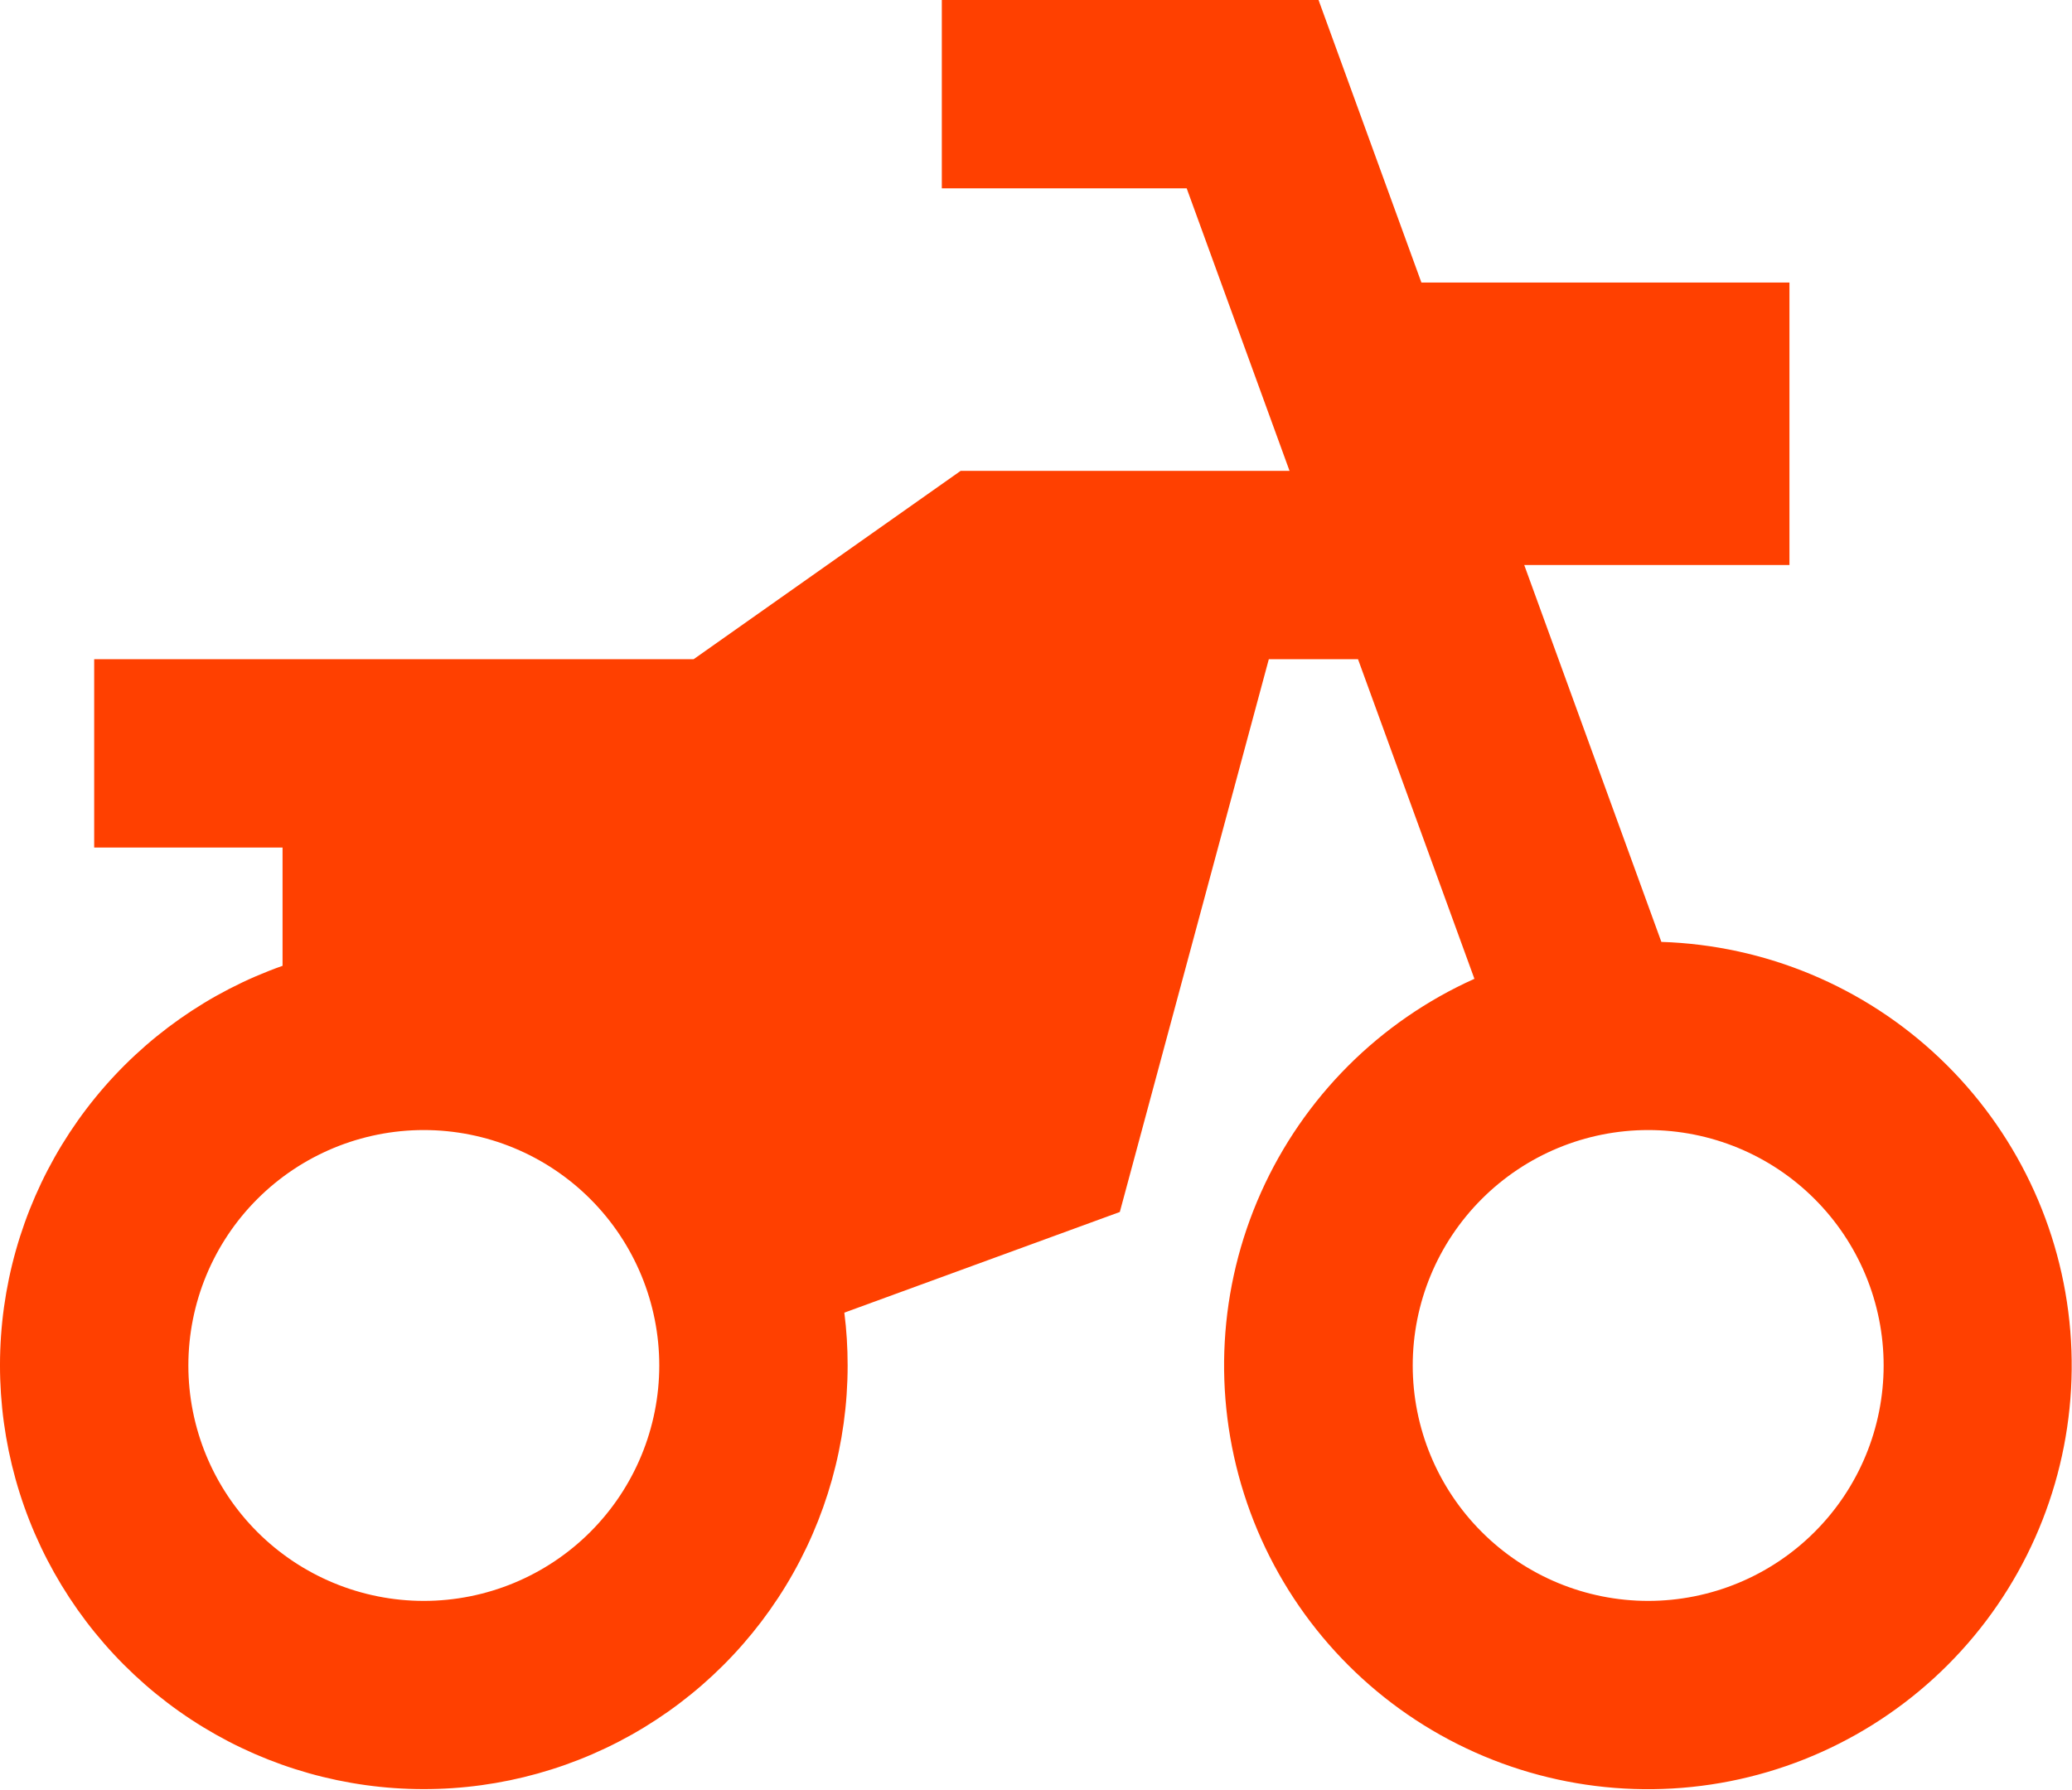
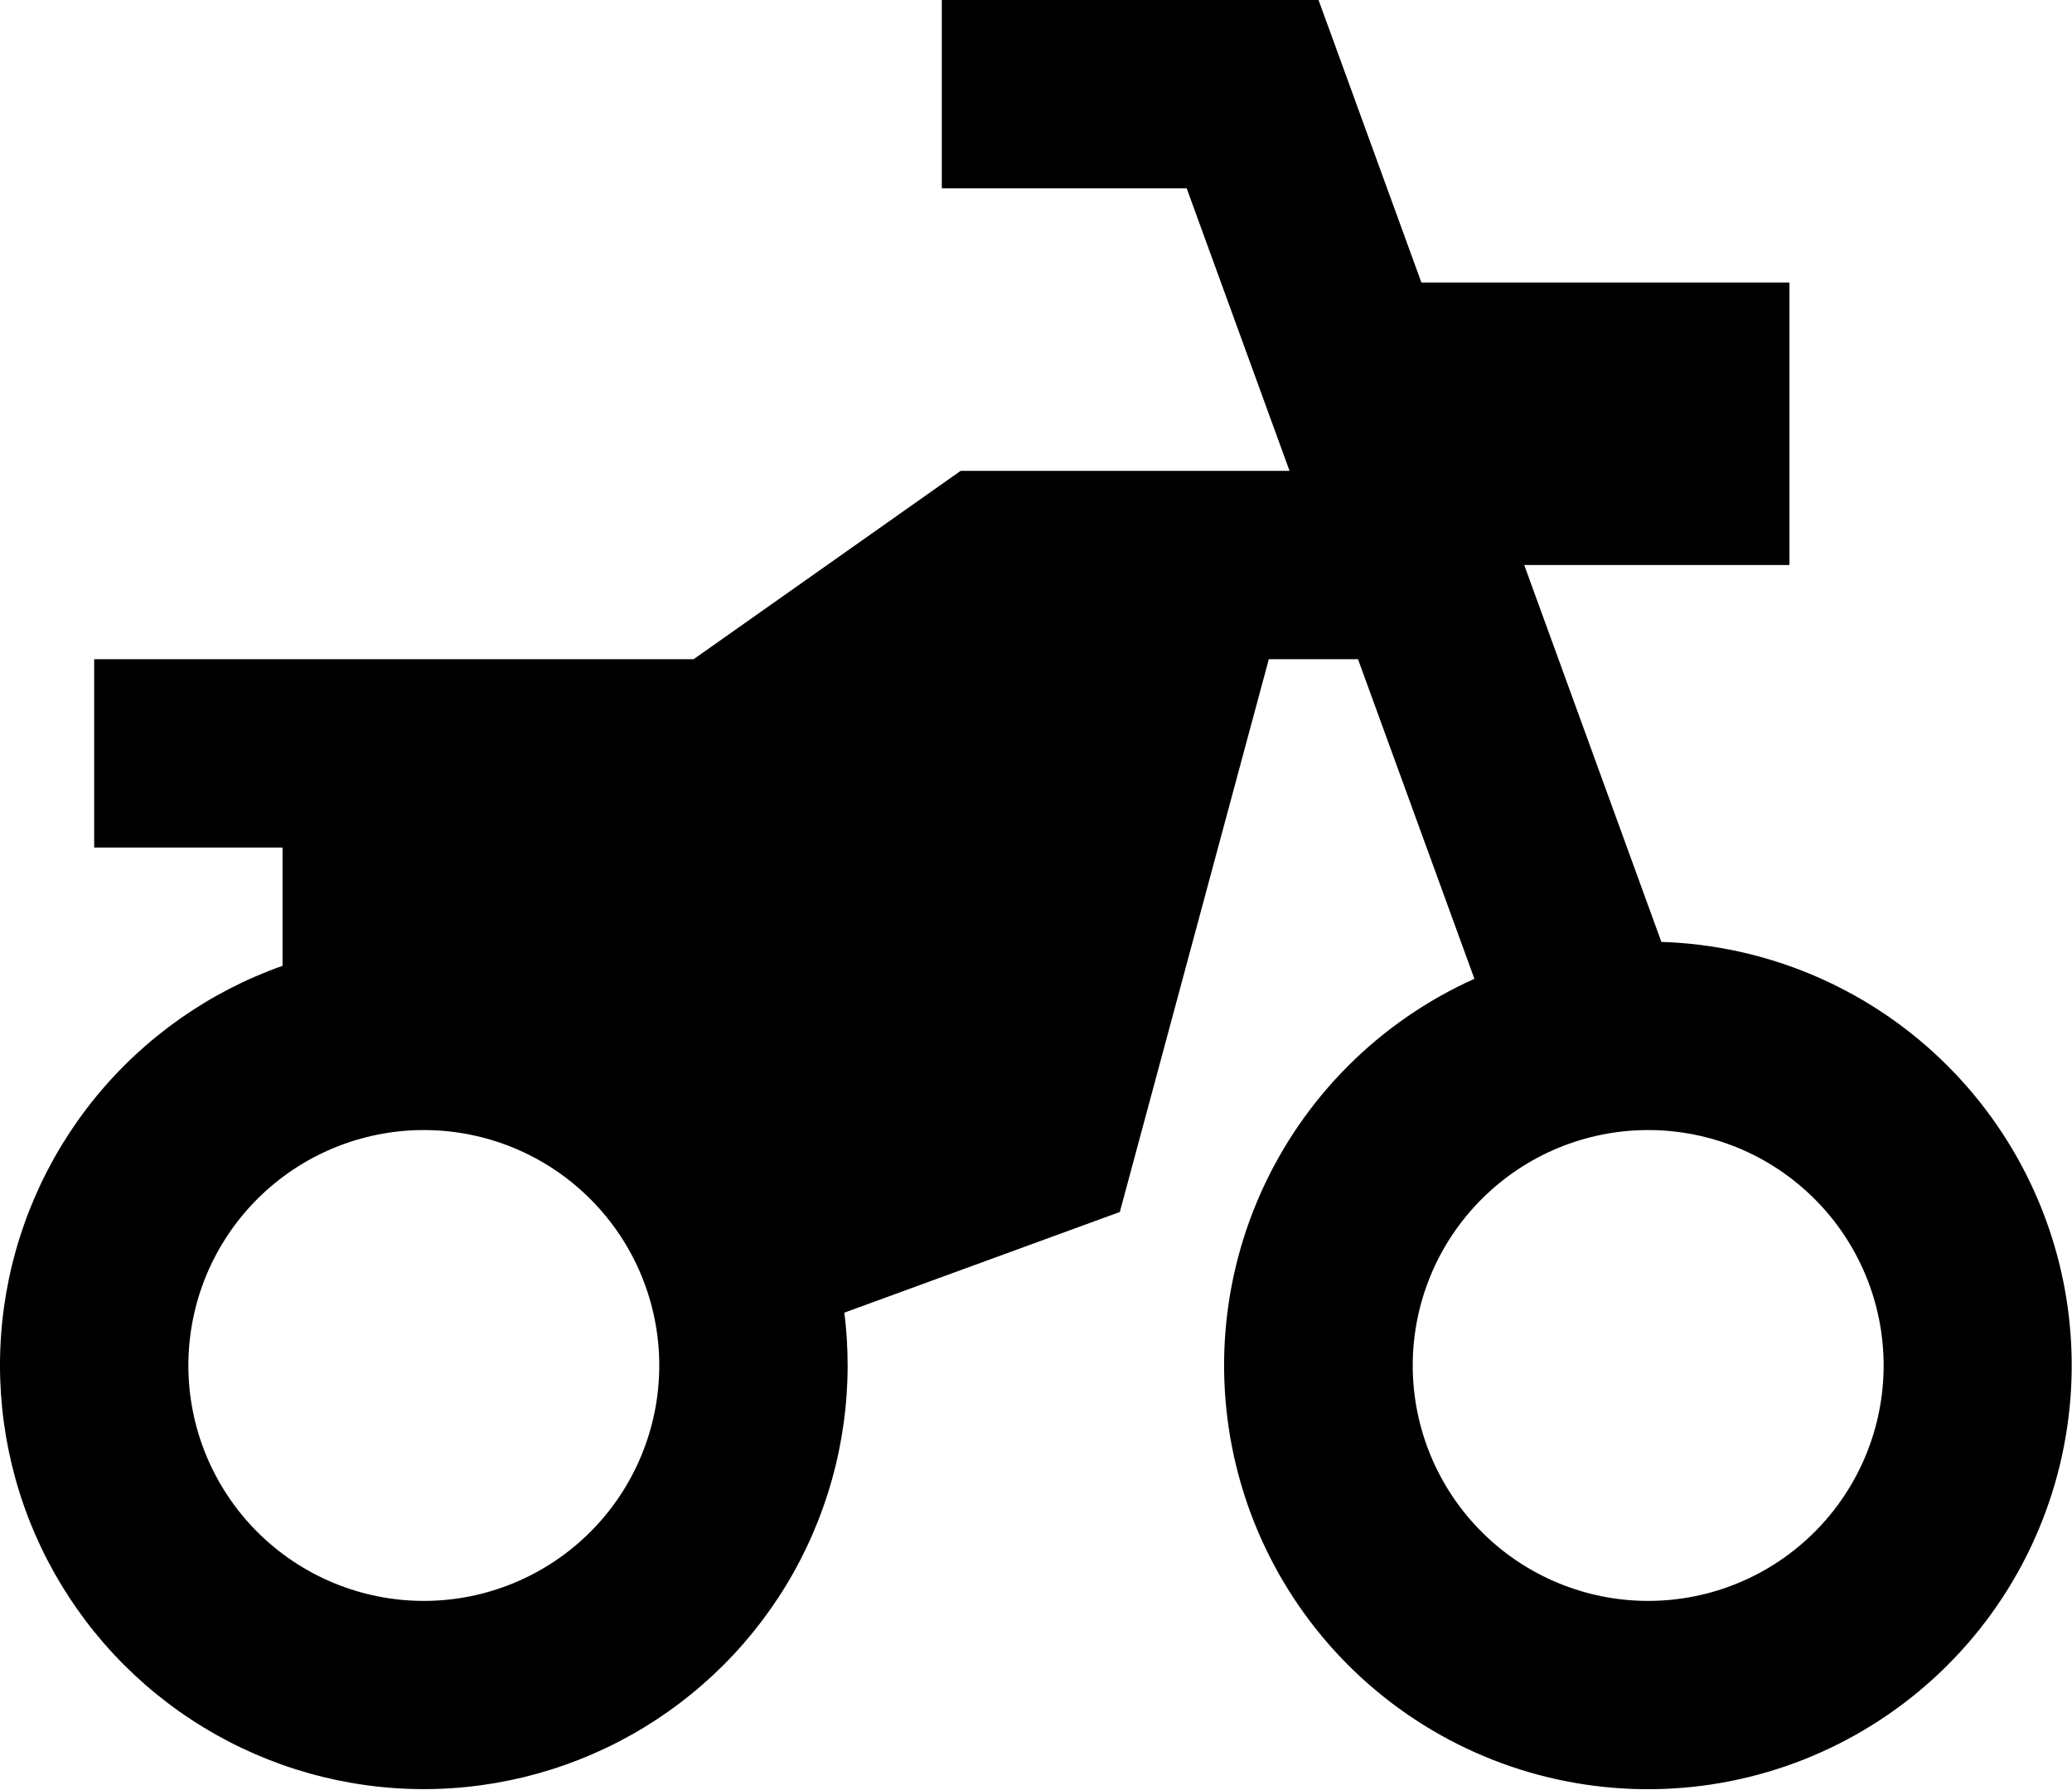
<svg xmlns="http://www.w3.org/2000/svg" width="44" height="38" viewBox="0 0 44 38" fill="none">
-   <path d="M14.73 14L20.4 10H27.384L25.2 4H20V0H28L30.184 6H38V12H32.368L35.28 20.004C37.489 20.074 39.596 20.955 41.197 22.479C42.799 24.003 43.784 26.063 43.964 28.266C44.144 30.469 43.507 32.662 42.175 34.425C40.842 36.189 38.906 37.401 36.738 37.829C34.569 38.257 32.318 37.872 30.415 36.748C28.512 35.623 27.089 33.837 26.419 31.731C25.748 29.625 25.875 27.345 26.777 25.327C27.68 23.308 29.293 21.693 31.31 20.788L28.838 14H26.944L23.78 25.74L17.93 27.878C17.977 28.246 18 28.62 18 29C18 30.65 17.546 32.268 16.688 33.677C15.83 35.086 14.601 36.233 13.136 36.991C11.67 37.749 10.024 38.09 8.379 37.976C6.733 37.862 5.15 37.298 3.803 36.345C2.456 35.392 1.397 34.087 0.741 32.574C0.085 31.059 -0.141 29.394 0.085 27.76C0.312 26.126 0.984 24.585 2.027 23.307C3.07 22.029 4.444 21.062 6 20.512V18H2V14H14.73ZM9 34C10.326 34 11.598 33.473 12.536 32.535C13.473 31.598 14 30.326 14 29C14 27.674 13.473 26.402 12.536 25.465C11.598 24.527 10.326 24 9 24C7.674 24 6.402 24.527 5.464 25.465C4.527 26.402 4 27.674 4 29C4 30.326 4.527 31.598 5.464 32.535C6.402 33.473 7.674 34 9 34ZM35 34C36.326 34 37.598 33.473 38.535 32.535C39.473 31.598 40 30.326 40 29C40 27.674 39.473 26.402 38.535 25.465C37.598 24.527 36.326 24 35 24C33.674 24 32.402 24.527 31.465 25.465C30.527 26.402 30 27.674 30 29C30 30.326 30.527 31.598 31.465 32.535C32.402 33.473 33.674 34 35 34Z" fill="#FF4000" />
+   <path d="M14.73 14L20.4 10H27.384L25.2 4H20V0H28L30.184 6H38V12H32.368L35.28 20.004C37.489 20.074 39.596 20.955 41.197 22.479C42.799 24.003 43.784 26.063 43.964 28.266C44.144 30.469 43.507 32.662 42.175 34.425C40.842 36.189 38.906 37.401 36.738 37.829C34.569 38.257 32.318 37.872 30.415 36.748C28.512 35.623 27.089 33.837 26.419 31.731C25.748 29.625 25.875 27.345 26.777 25.327C27.68 23.308 29.293 21.693 31.31 20.788L28.838 14H26.944L23.78 25.74L17.93 27.878C17.977 28.246 18 28.62 18 29C18 30.65 17.546 32.268 16.688 33.677C15.83 35.086 14.601 36.233 13.136 36.991C11.67 37.749 10.024 38.09 8.379 37.976C6.733 37.862 5.15 37.298 3.803 36.345C2.456 35.392 1.397 34.087 0.741 32.574C0.085 31.059 -0.141 29.394 0.085 27.76C0.312 26.126 0.984 24.585 2.027 23.307C3.07 22.029 4.444 21.062 6 20.512V18H2V14H14.73ZM9 34C10.326 34 11.598 33.473 12.536 32.535C13.473 31.598 14 30.326 14 29C14 27.674 13.473 26.402 12.536 25.465C11.598 24.527 10.326 24 9 24C7.674 24 6.402 24.527 5.464 25.465C4.527 26.402 4 27.674 4 29C4 30.326 4.527 31.598 5.464 32.535C6.402 33.473 7.674 34 9 34ZM35 34C36.326 34 37.598 33.473 38.535 32.535C39.473 31.598 40 30.326 40 29C40 27.674 39.473 26.402 38.535 25.465C37.598 24.527 36.326 24 35 24C33.674 24 32.402 24.527 31.465 25.465C30.527 26.402 30 27.674 30 29C30 30.326 30.527 31.598 31.465 32.535C32.402 33.473 33.674 34 35 34Z" fill="currentColor" />
</svg>
